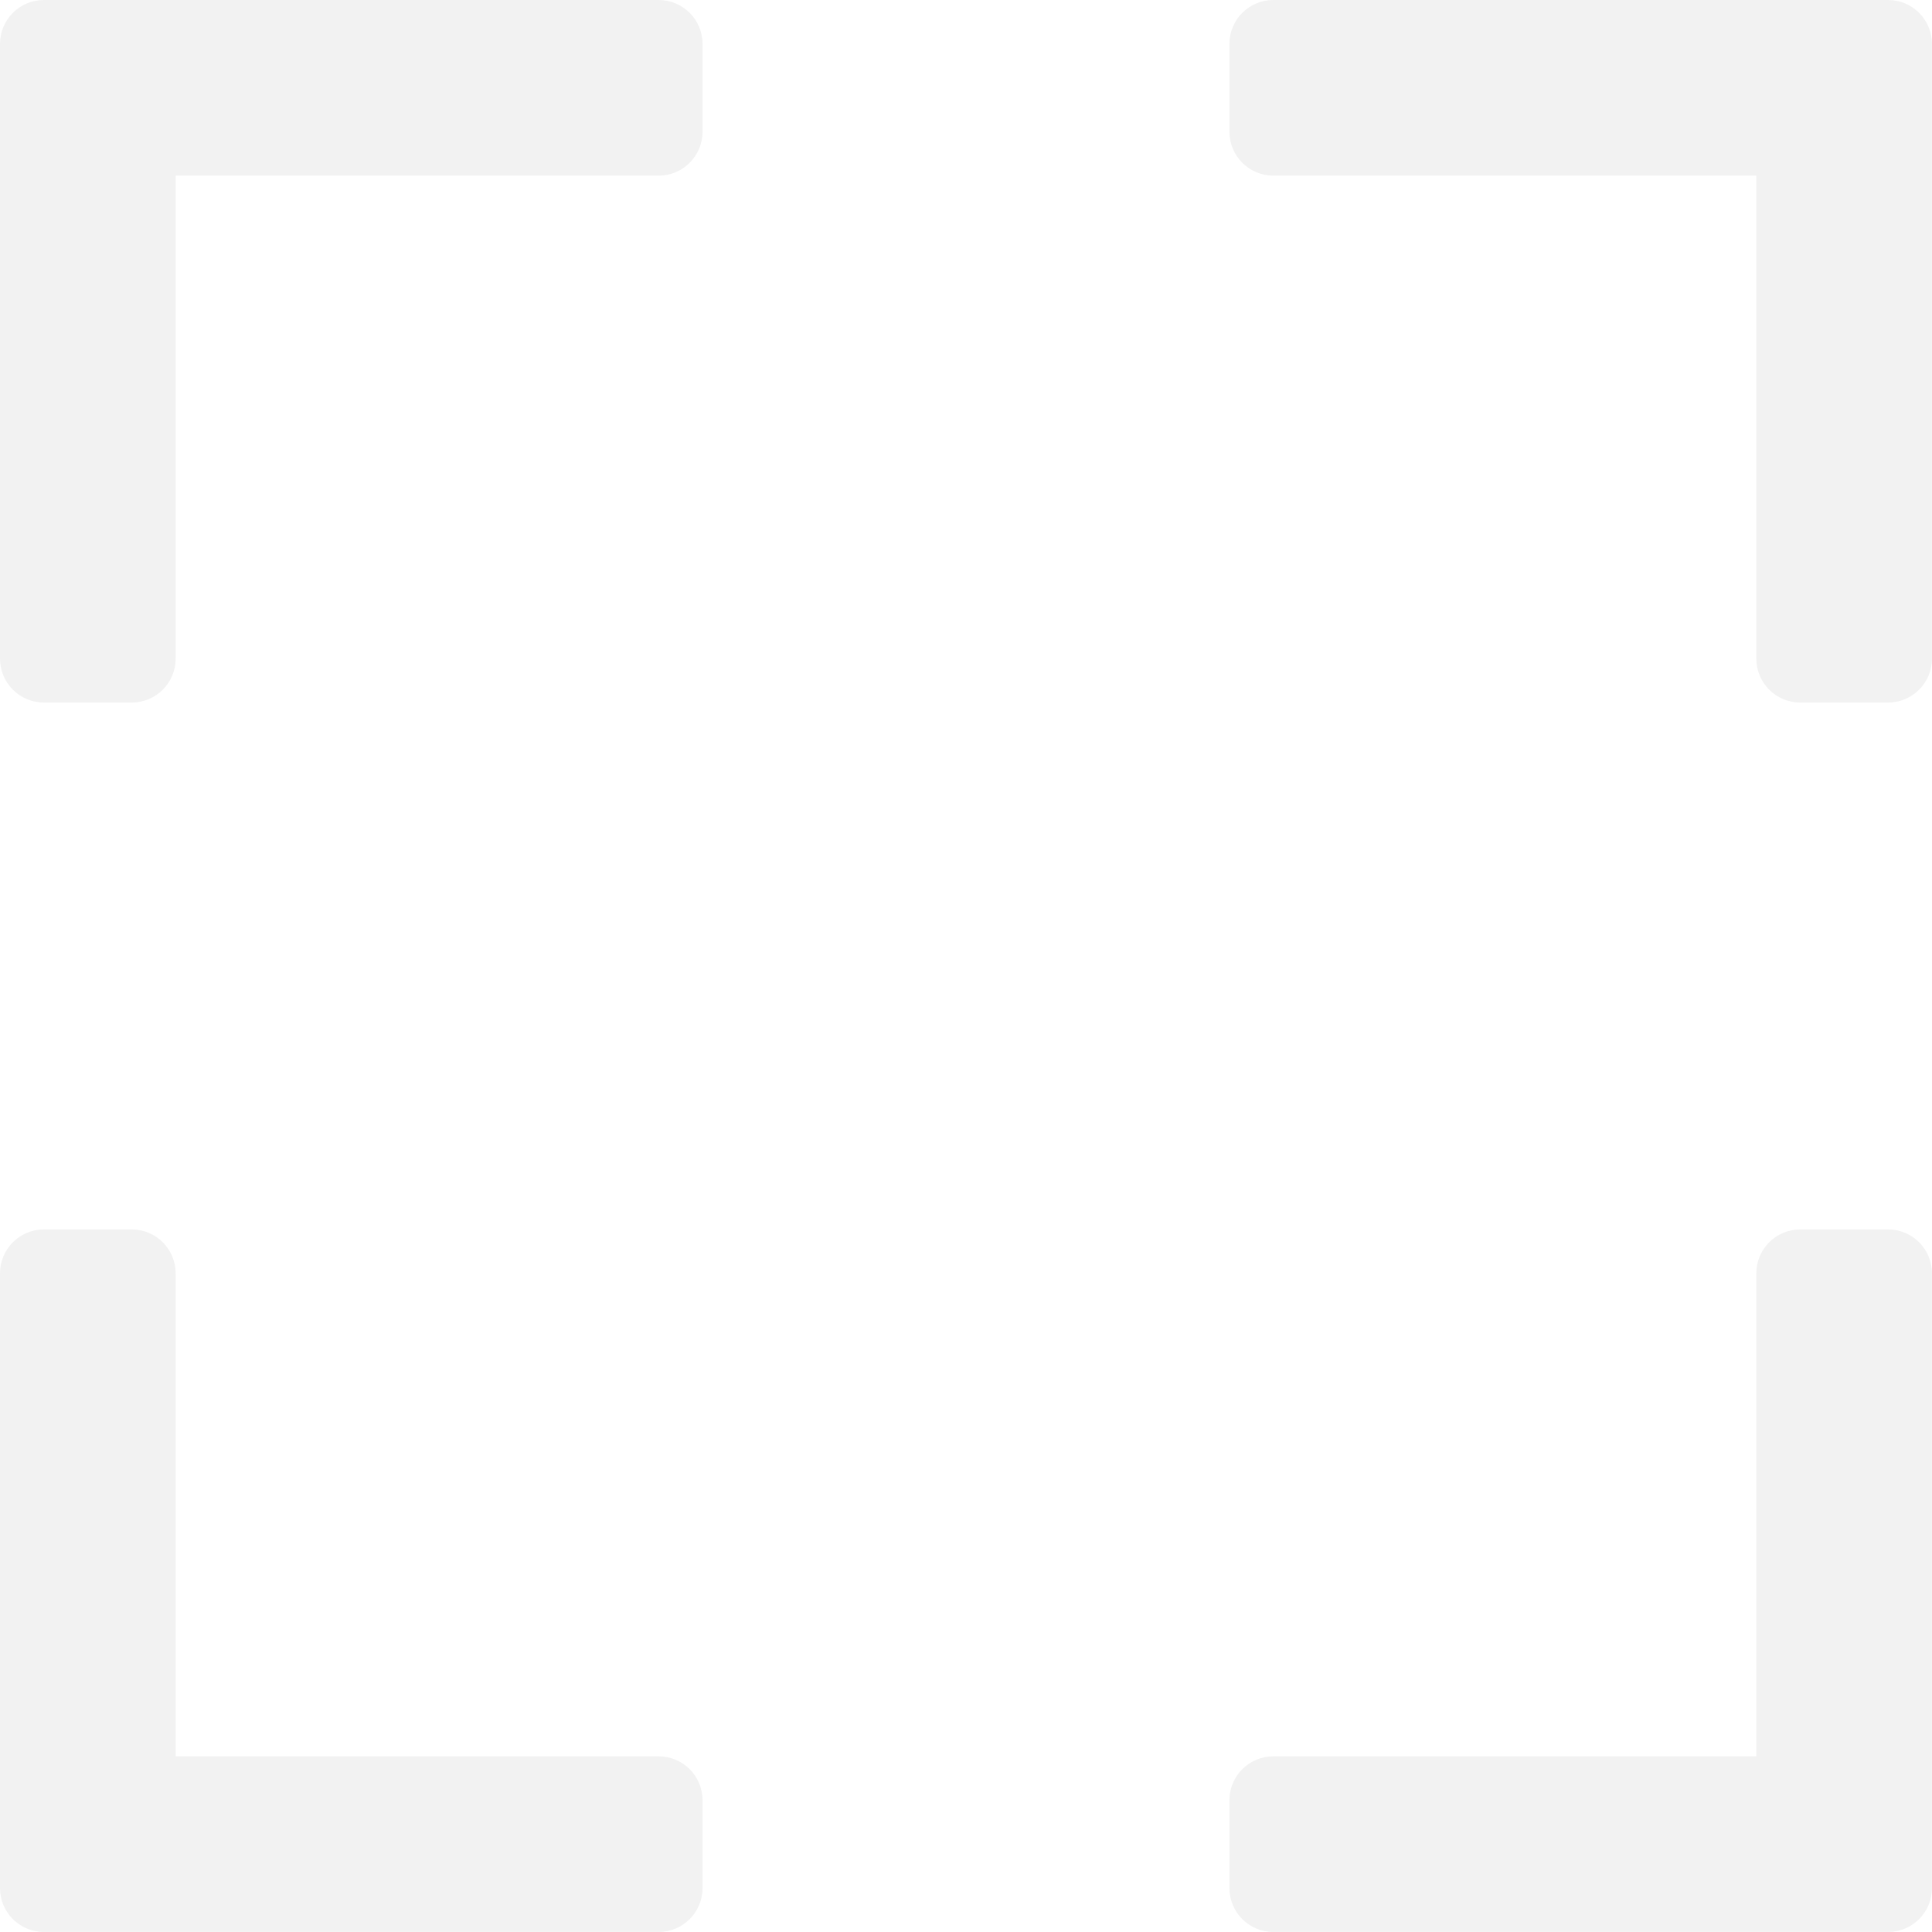
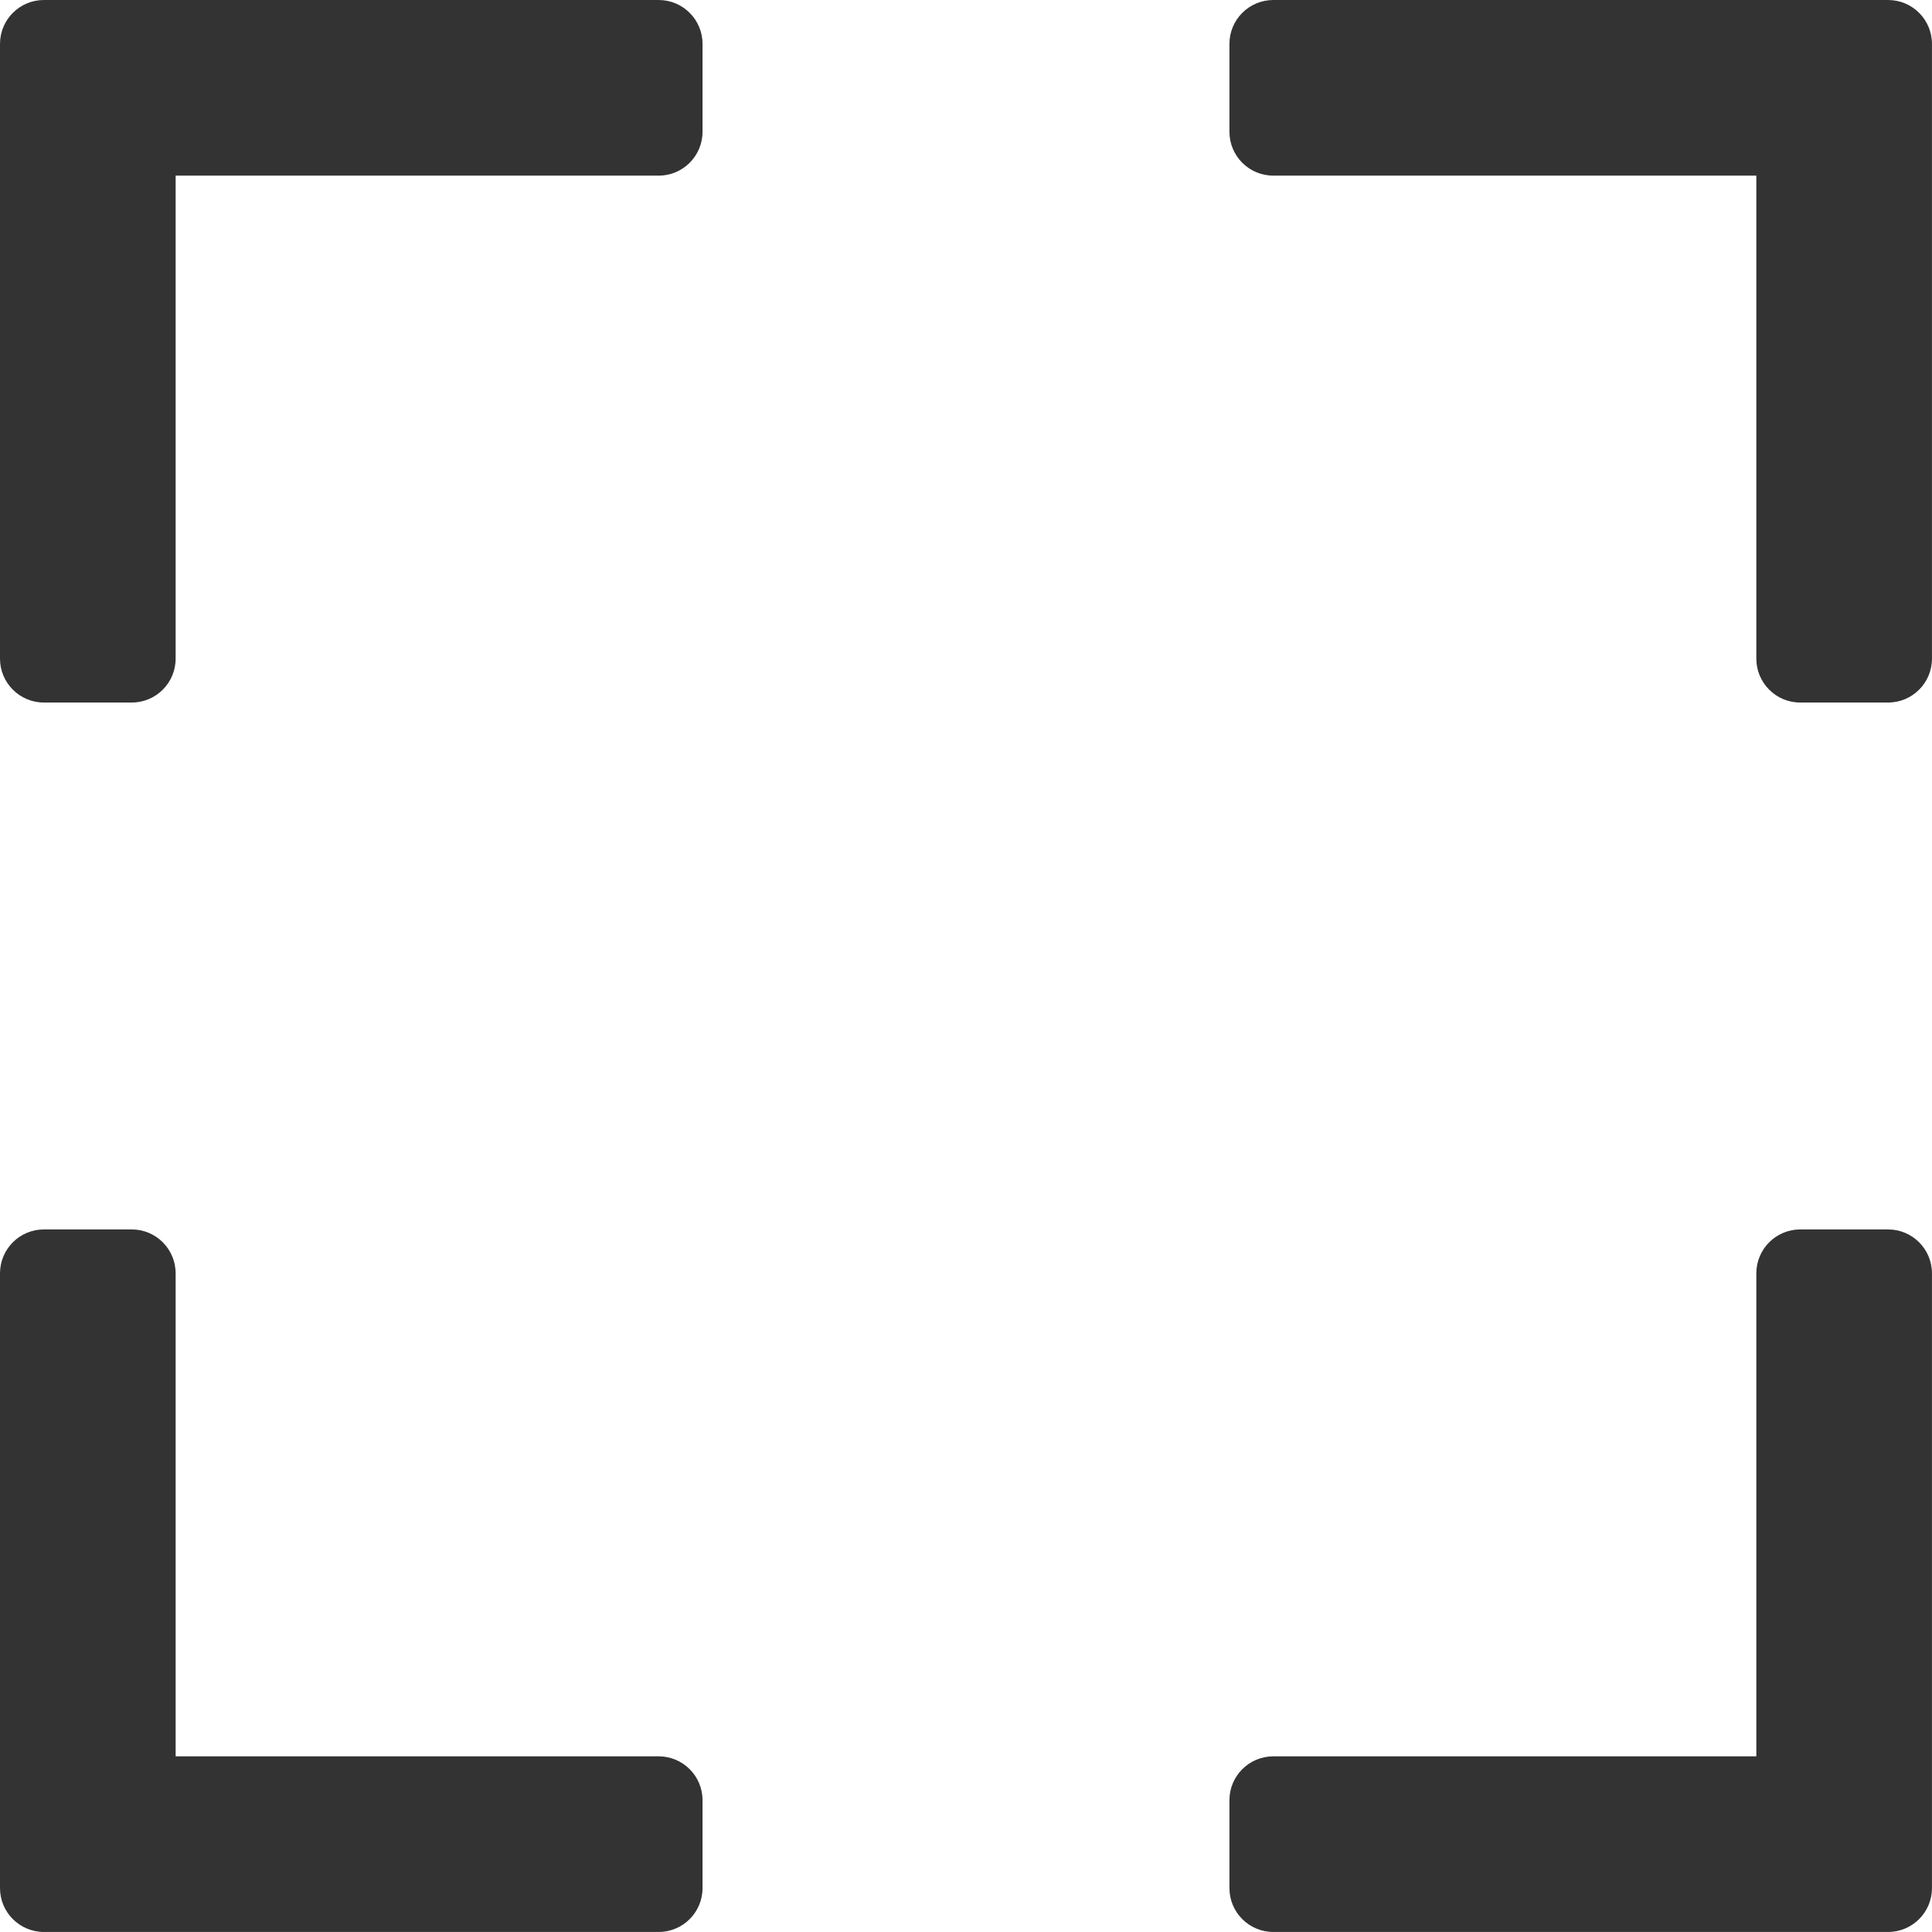
<svg xmlns="http://www.w3.org/2000/svg" width="31.113mm" height="31.114mm" viewBox="0 0 31.113 31.114" version="1.1" id="svg1393">
  <defs id="defs1387" />
  <g id="layer1" transform="translate(-95.80796,-154.5343)">
-     <g id="g1352" transform="matrix(0.0662929,0,0,0.0662929,95.80796,154.5343)" style="fill:#f2f2f2">
-       <g id="g1291" style="fill:#f2f2f2">
-         <g id="g1289" style="fill:#f2f2f2">
-           <g id="g1287" style="fill:#f2f2f2">
-             <path id="path1279" d="M 160,0 H 10.667 C 4.771,0 0,4.771 0,10.667 V 160 c 0,5.896 4.771,10.667 10.667,10.667 H 32 c 5.896,0 10.667,-4.771 10.667,-10.667 V 42.667 H 160 c 5.896,0 10.667,-4.771 10.667,-10.667 V 10.667 C 170.667,4.771 165.896,0 160,0 Z" style="fill:#f2f2f2" />
-             <path id="path1281" d="M 458.667,0 H 309.333 c -5.896,0 -10.667,4.771 -10.667,10.667 V 32 c 0,5.896 4.771,10.667 10.667,10.667 H 426.666 V 160 c 0,5.896 4.771,10.667 10.667,10.667 h 21.333 c 5.896,0 10.667,-4.771 10.667,-10.667 V 10.667 C 469.333,4.771 464.563,0 458.667,0 Z" style="fill:#f2f2f2" />
-             <path id="path1283" d="m 458.667,298.667 h -21.333 c -5.896,0 -10.667,4.771 -10.667,10.667 V 426.667 H 309.333 c -5.896,0 -10.667,4.771 -10.667,10.667 v 21.333 c 0,5.896 4.771,10.667 10.667,10.667 h 149.333 c 5.896,0 10.667,-4.771 10.667,-10.667 V 309.333 c 0,-5.896 -4.77,-10.666 -10.666,-10.666 z" style="fill:#f2f2f2" />
-             <path id="path1285" d="M 160,426.667 H 42.667 V 309.333 c 0,-5.896 -4.771,-10.667 -10.667,-10.667 H 10.667 C 4.771,298.667 0,303.437 0,309.333 v 149.333 c 0,5.896 4.771,10.667 10.667,10.667 H 160 c 5.896,0 10.667,-4.771 10.667,-10.667 v -21.333 c 0,-5.895 -4.771,-10.666 -10.667,-10.666 z" style="fill:#f2f2f2" />
+     <g id="g1352" transform="matrix(0.0662929,0,0,0.0662929,95.80796,154.5343)" style="fill:#333333">
+       <g id="g1291" style="fill:#333333">
+         <g id="g1289" style="fill:#333333">
+           <g id="g1287" style="fill:#333333">
+             <path id="path1279" d="M 160,0 H 10.667 C 4.771,0 0,4.771 0,10.667 V 160 c 0,5.896 4.771,10.667 10.667,10.667 H 32 c 5.896,0 10.667,-4.771 10.667,-10.667 V 42.667 H 160 c 5.896,0 10.667,-4.771 10.667,-10.667 V 10.667 C 170.667,4.771 165.896,0 160,0 Z" style="fill:#333333" />
+             <path id="path1281" d="M 458.667,0 H 309.333 c -5.896,0 -10.667,4.771 -10.667,10.667 V 32 c 0,5.896 4.771,10.667 10.667,10.667 H 426.666 V 160 c 0,5.896 4.771,10.667 10.667,10.667 h 21.333 c 5.896,0 10.667,-4.771 10.667,-10.667 V 10.667 C 469.333,4.771 464.563,0 458.667,0 Z" style="fill:#333333" />
+             <path id="path1283" d="m 458.667,298.667 h -21.333 c -5.896,0 -10.667,4.771 -10.667,10.667 V 426.667 H 309.333 c -5.896,0 -10.667,4.771 -10.667,10.667 v 21.333 c 0,5.896 4.771,10.667 10.667,10.667 h 149.333 c 5.896,0 10.667,-4.771 10.667,-10.667 V 309.333 c 0,-5.896 -4.77,-10.666 -10.666,-10.666 z" style="fill:#333333" />
+             <path id="path1285" d="M 160,426.667 H 42.667 V 309.333 c 0,-5.896 -4.771,-10.667 -10.667,-10.667 H 10.667 C 4.771,298.667 0,303.437 0,309.333 v 149.333 c 0,5.896 4.771,10.667 10.667,10.667 H 160 c 5.896,0 10.667,-4.771 10.667,-10.667 v -21.333 c 0,-5.895 -4.771,-10.666 -10.667,-10.666 z" style="fill:#333333" />
          </g>
        </g>
      </g>
-       <g id="g1293" style="fill:#f2f2f2" />
-       <g id="g1295" style="fill:#f2f2f2" />
-       <g id="g1297" style="fill:#f2f2f2" />
-       <g id="g1299" style="fill:#f2f2f2" />
-       <g id="g1301" style="fill:#f2f2f2" />
-       <g id="g1303" style="fill:#f2f2f2" />
-       <g id="g1305" style="fill:#f2f2f2" />
-       <g id="g1307" style="fill:#f2f2f2" />
-       <g id="g1309" style="fill:#f2f2f2" />
-       <g id="g1311" style="fill:#f2f2f2" />
-       <g id="g1313" style="fill:#f2f2f2" />
-       <g id="g1315" style="fill:#f2f2f2" />
-       <g id="g1317" style="fill:#f2f2f2" />
-       <g id="g1319" style="fill:#f2f2f2" />
-       <g id="g1321" style="fill:#f2f2f2" />
+       <g id="g1293" style="fill:#333333" />
+       <g id="g1295" style="fill:#333333" />
+       <g id="g1297" style="fill:#333333" />
+       <g id="g1299" style="fill:#333333" />
+       <g id="g1301" style="fill:#333333" />
+       <g id="g1303" style="fill:#333333" />
+       <g id="g1305" style="fill:#333333" />
+       <g id="g1307" style="fill:#333333" />
+       <g id="g1309" style="fill:#333333" />
+       <g id="g1311" style="fill:#333333" />
+       <g id="g1313" style="fill:#333333" />
+       <g id="g1315" style="fill:#333333" />
+       <g id="g1317" style="fill:#333333" />
+       <g id="g1319" style="fill:#333333" />
+       <g id="g1321" style="fill:#333333" />
    </g>
  </g>
</svg>
